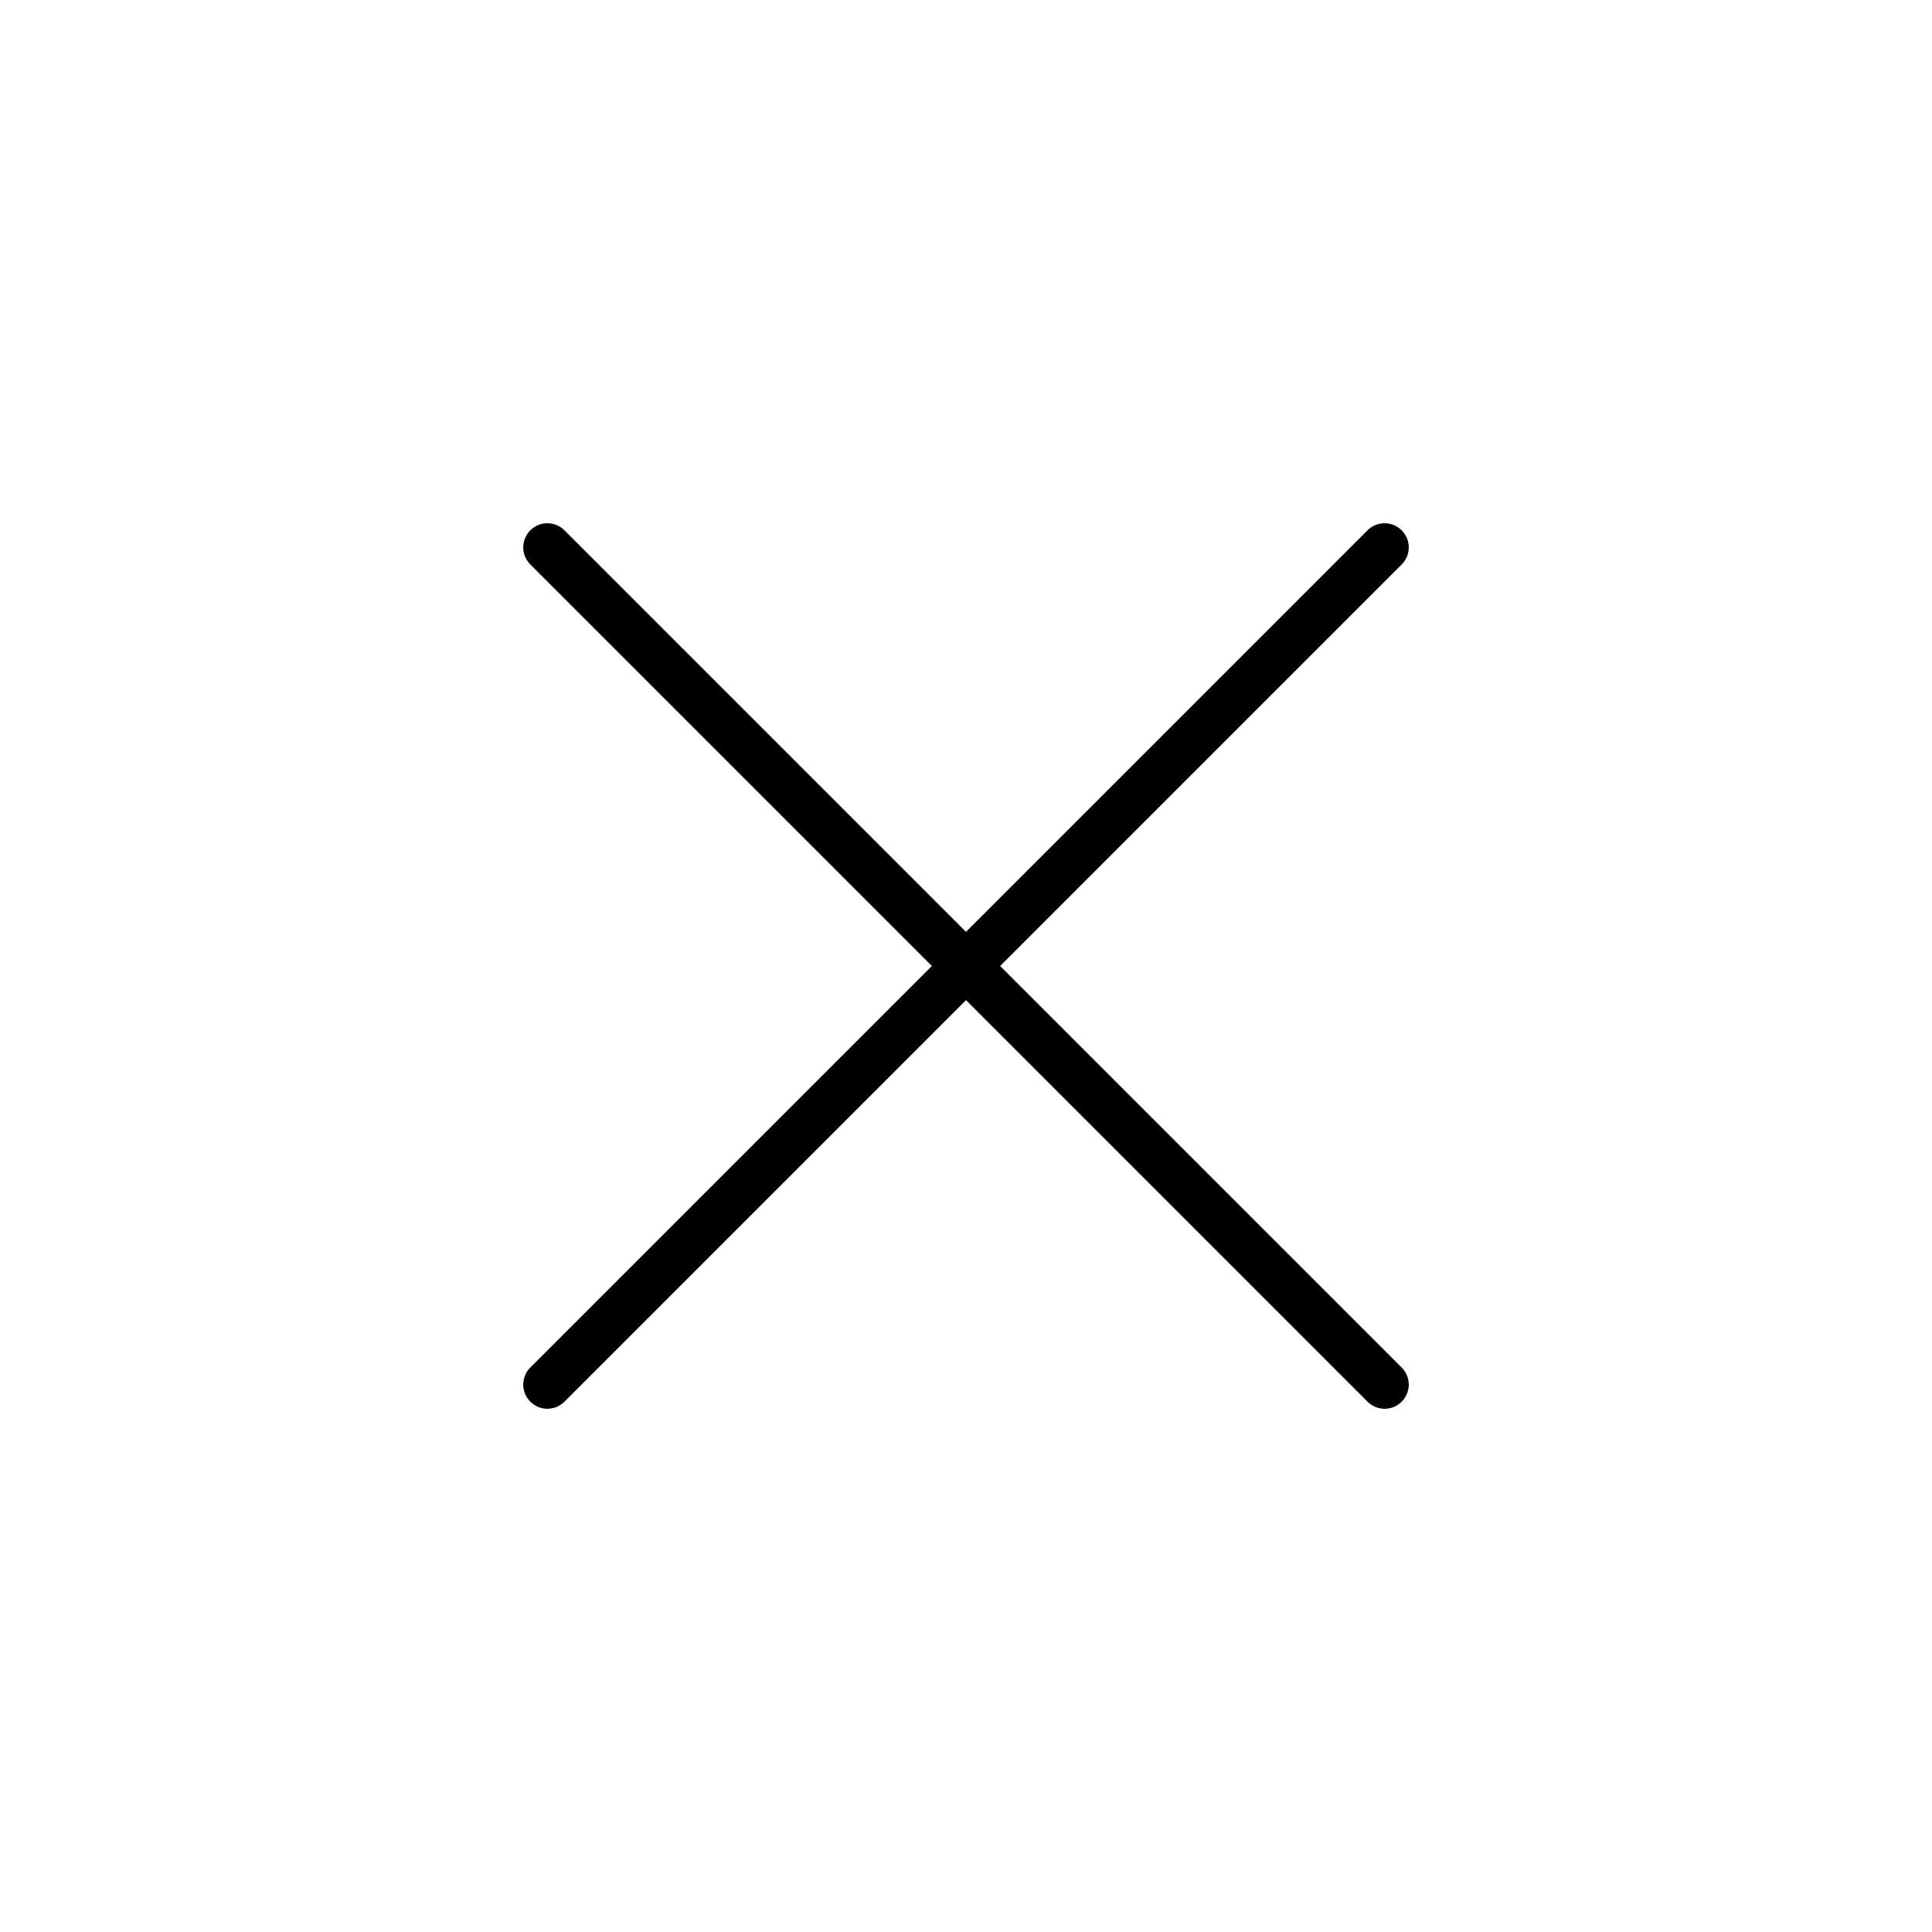
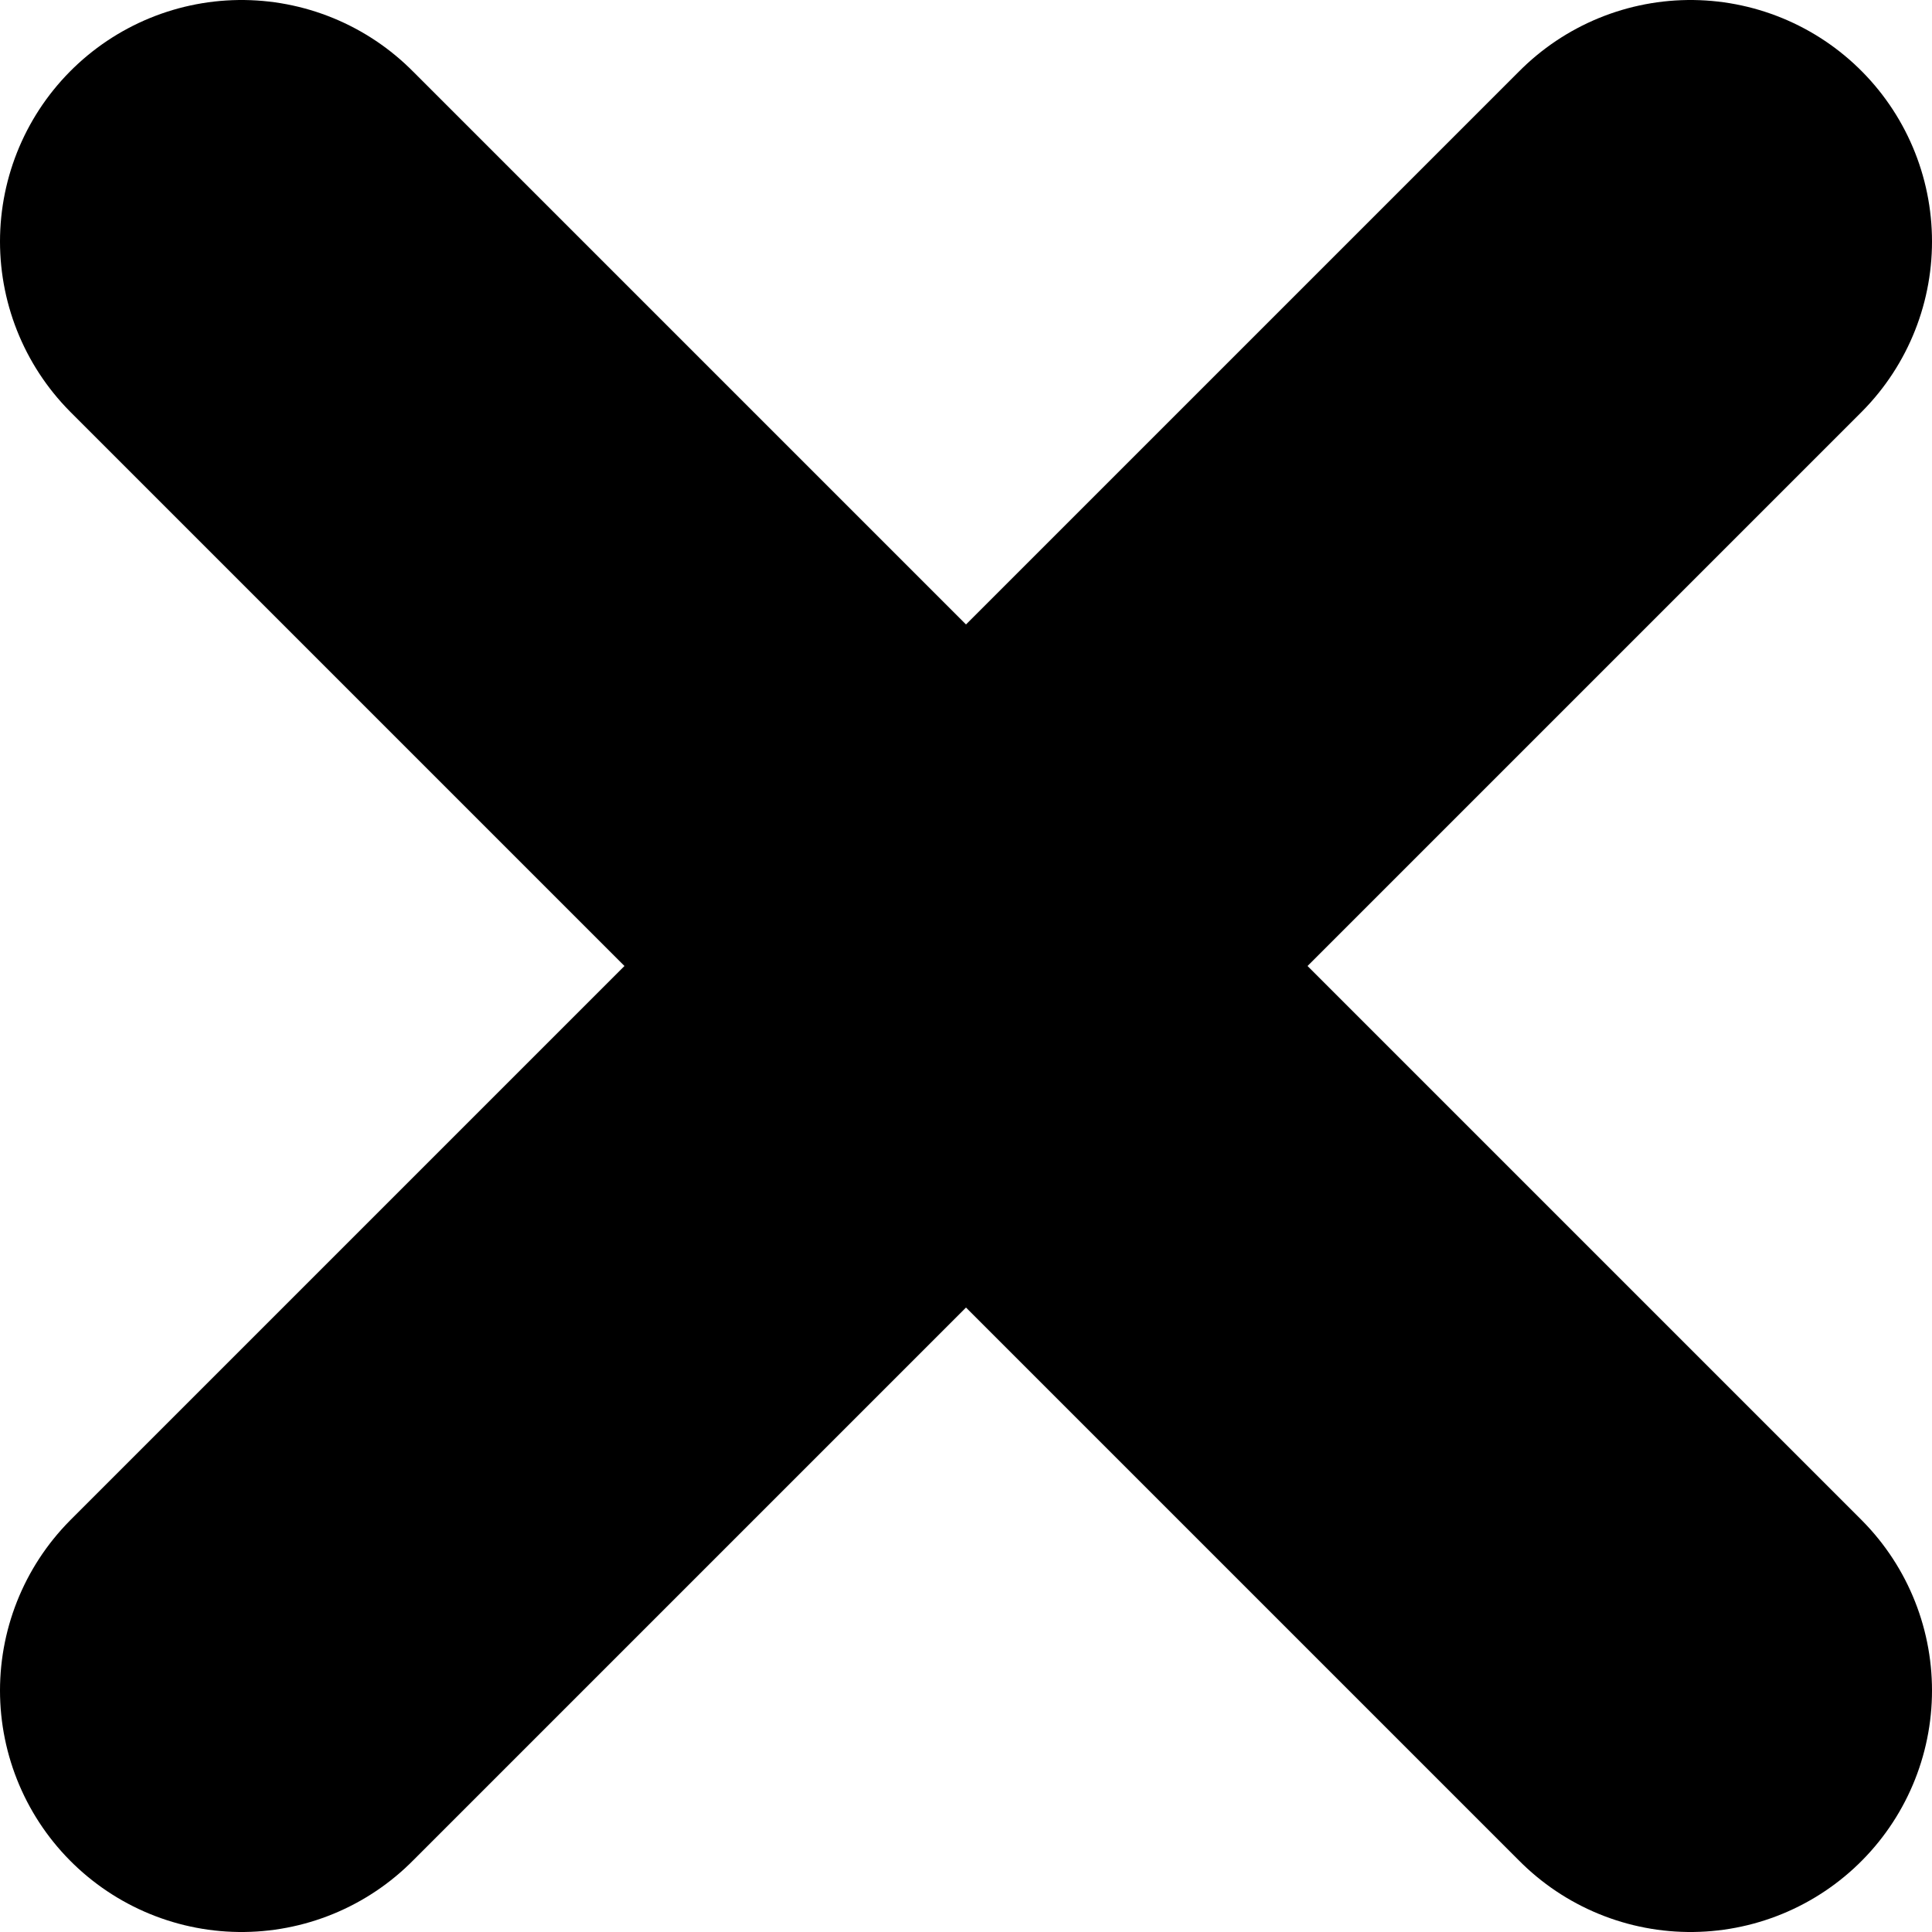
- <svg xmlns="http://www.w3.org/2000/svg" viewBox="0 0 120 120" fill="none" stroke="#000" stroke-width="3" stroke-linecap="round" stroke-linejoin="round">
-   <path d="M34 34l52 52" />
-   <path d="M86 34L34 86" />
+ <svg xmlns="http://www.w3.org/2000/svg" viewBox="0 0 120 120" fill="none" stroke="#000" stroke-width="3" stroke-linecap="round" stroke-linejoin="round" version="1.1" id="svg2">
+   <defs id="defs2" />
+   <path d="m 15,15 90,90" id="path1" style="stroke-width:30;stroke-linecap:round;stroke-dasharray:none;paint-order:markers fill stroke" />
+   <path d="M 105,15 15,105" id="path2" style="stroke-width:30;stroke-linecap:round;stroke-dasharray:none;paint-order:markers fill stroke" />
</svg>
